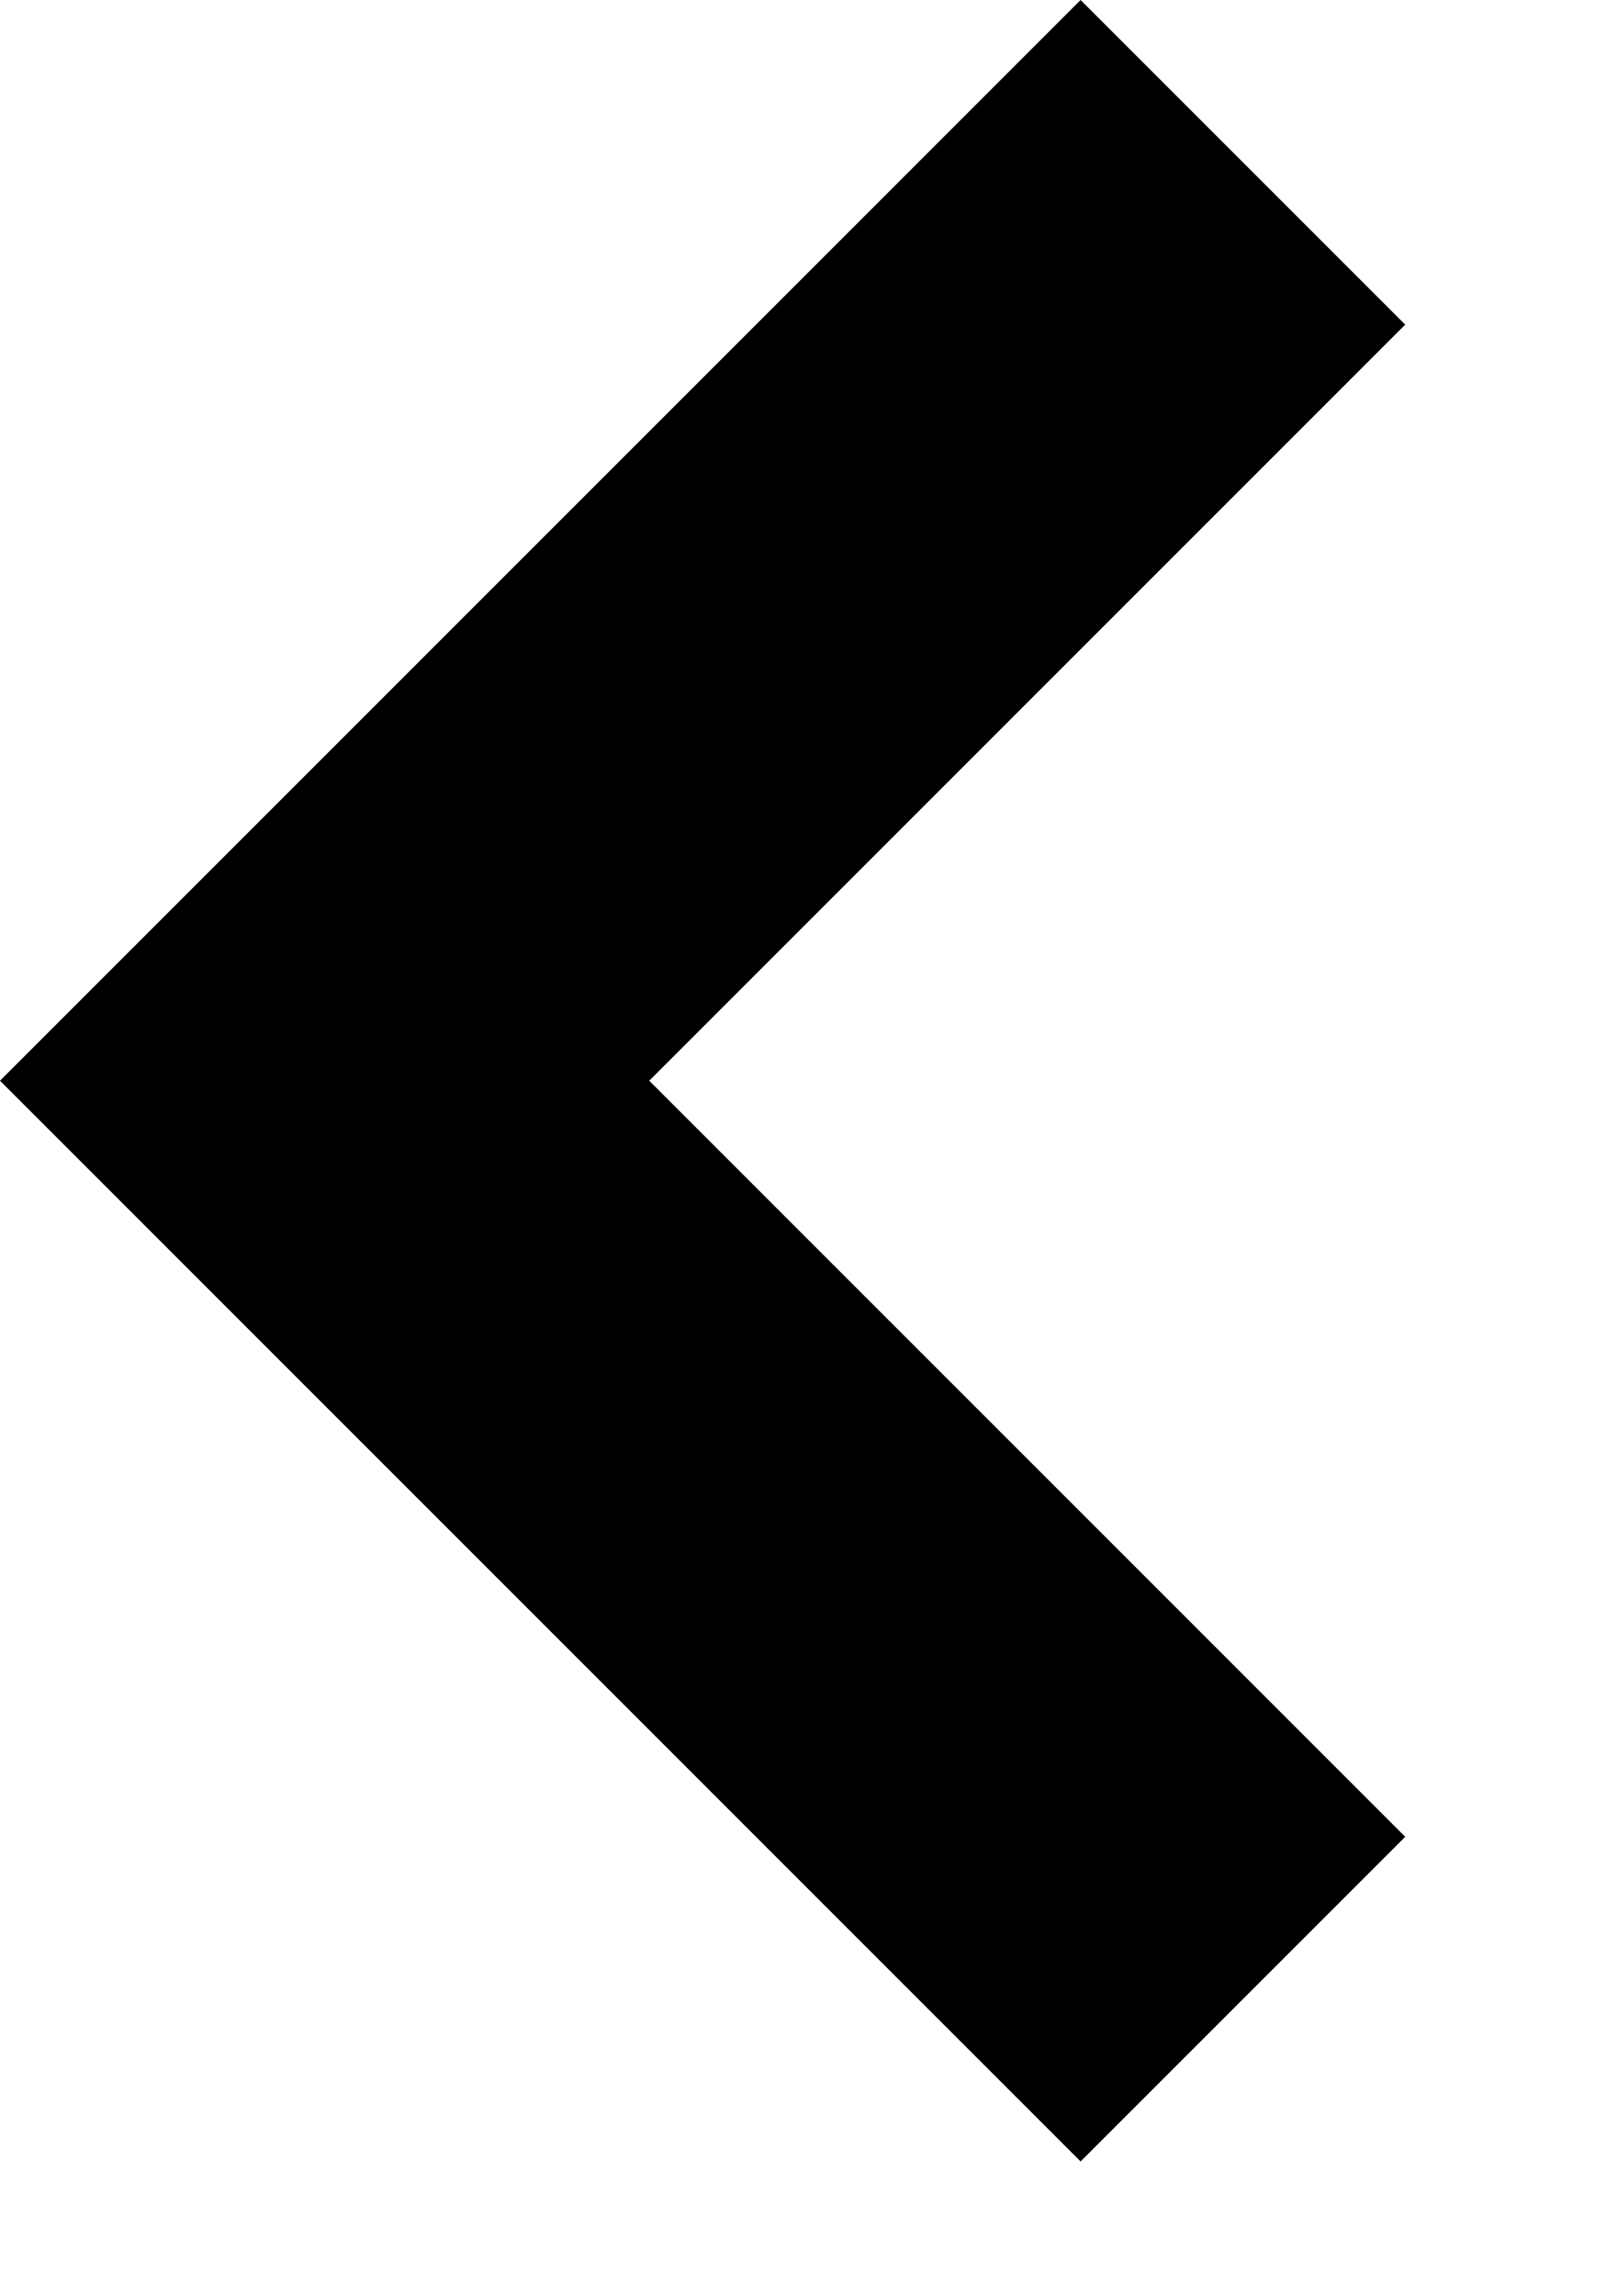
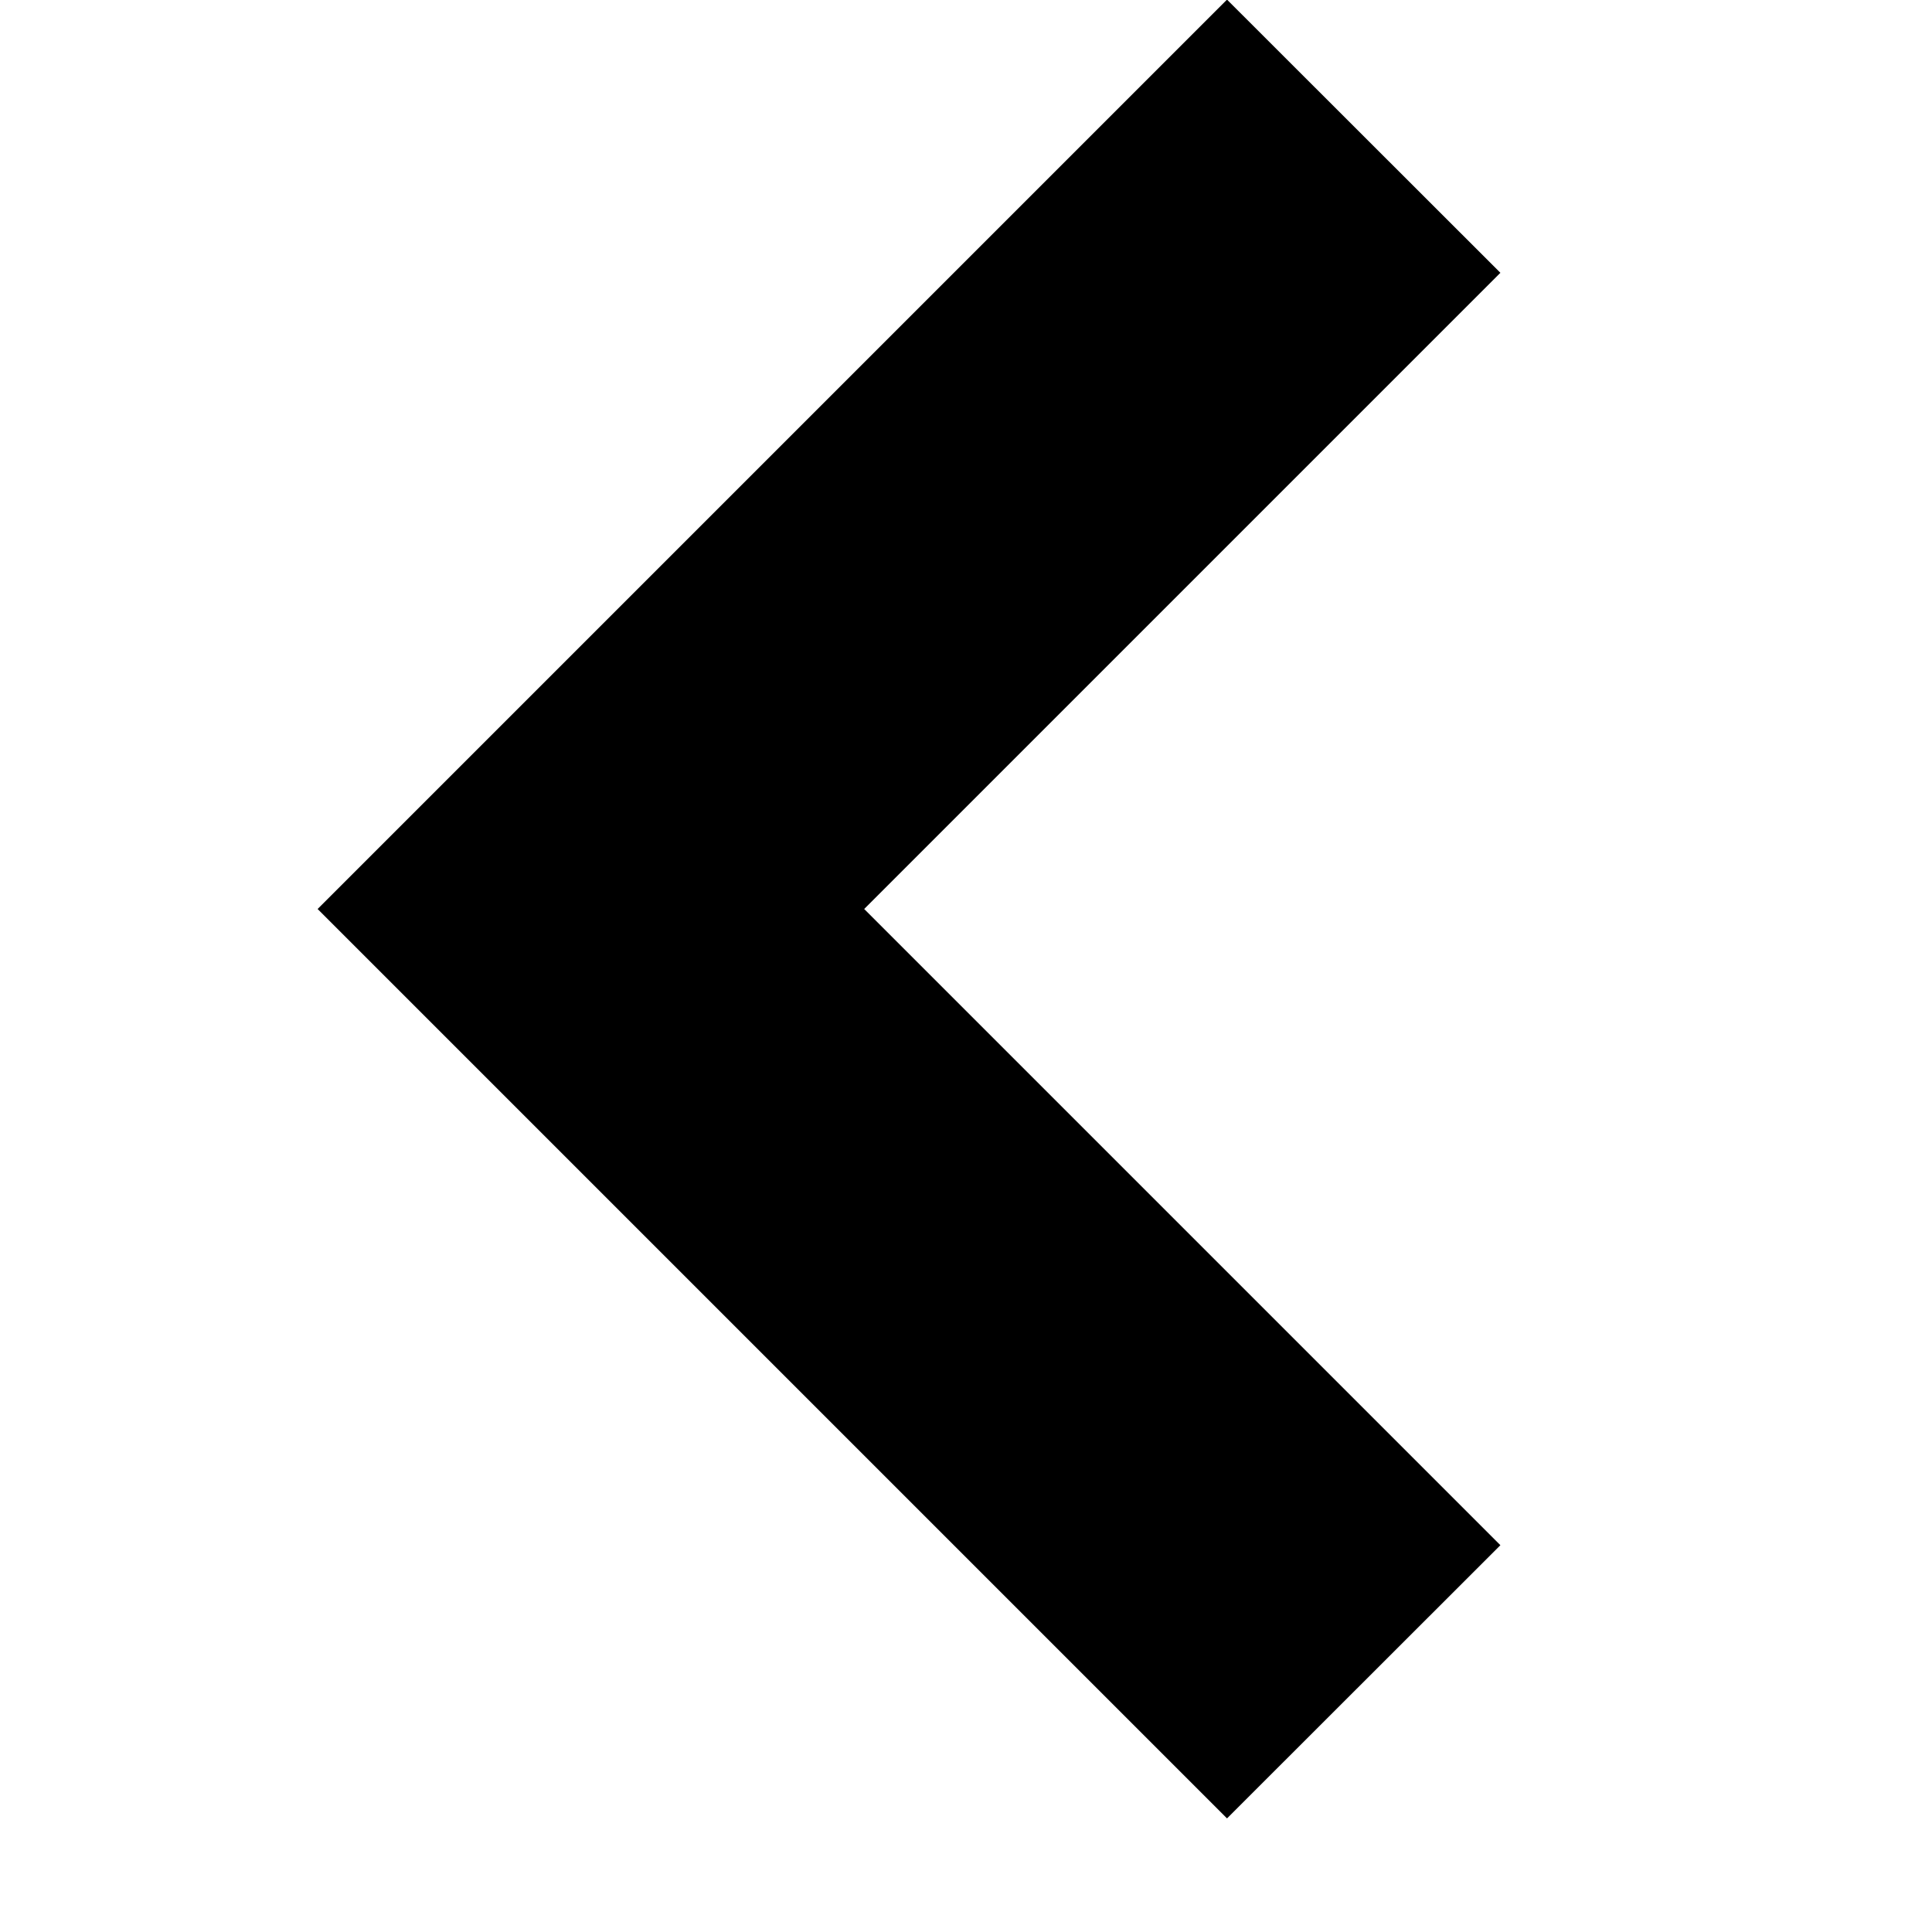
- <svg xmlns="http://www.w3.org/2000/svg" width="7" height="10" viewBox="0 0 7 10">
-   <path fill-rule="evenodd" clip-rule="evenodd" d="M2.828 4.707L6.121 8L4.707 9.414L0 4.707L4.707 0L6.121 1.414L2.828 4.707Z" />
+ <svg xmlns="http://www.w3.org/2000/svg" width="10" height="10" viewBox="0 0 10 10">
+   <path fill-rule="evenodd" clip-rule="evenodd" d="M4.473 4.705L7.766 7.998L6.351 9.412L1.644 4.705L6.351 -0.002L7.766 1.412L4.473 4.705Z" />
</svg>
